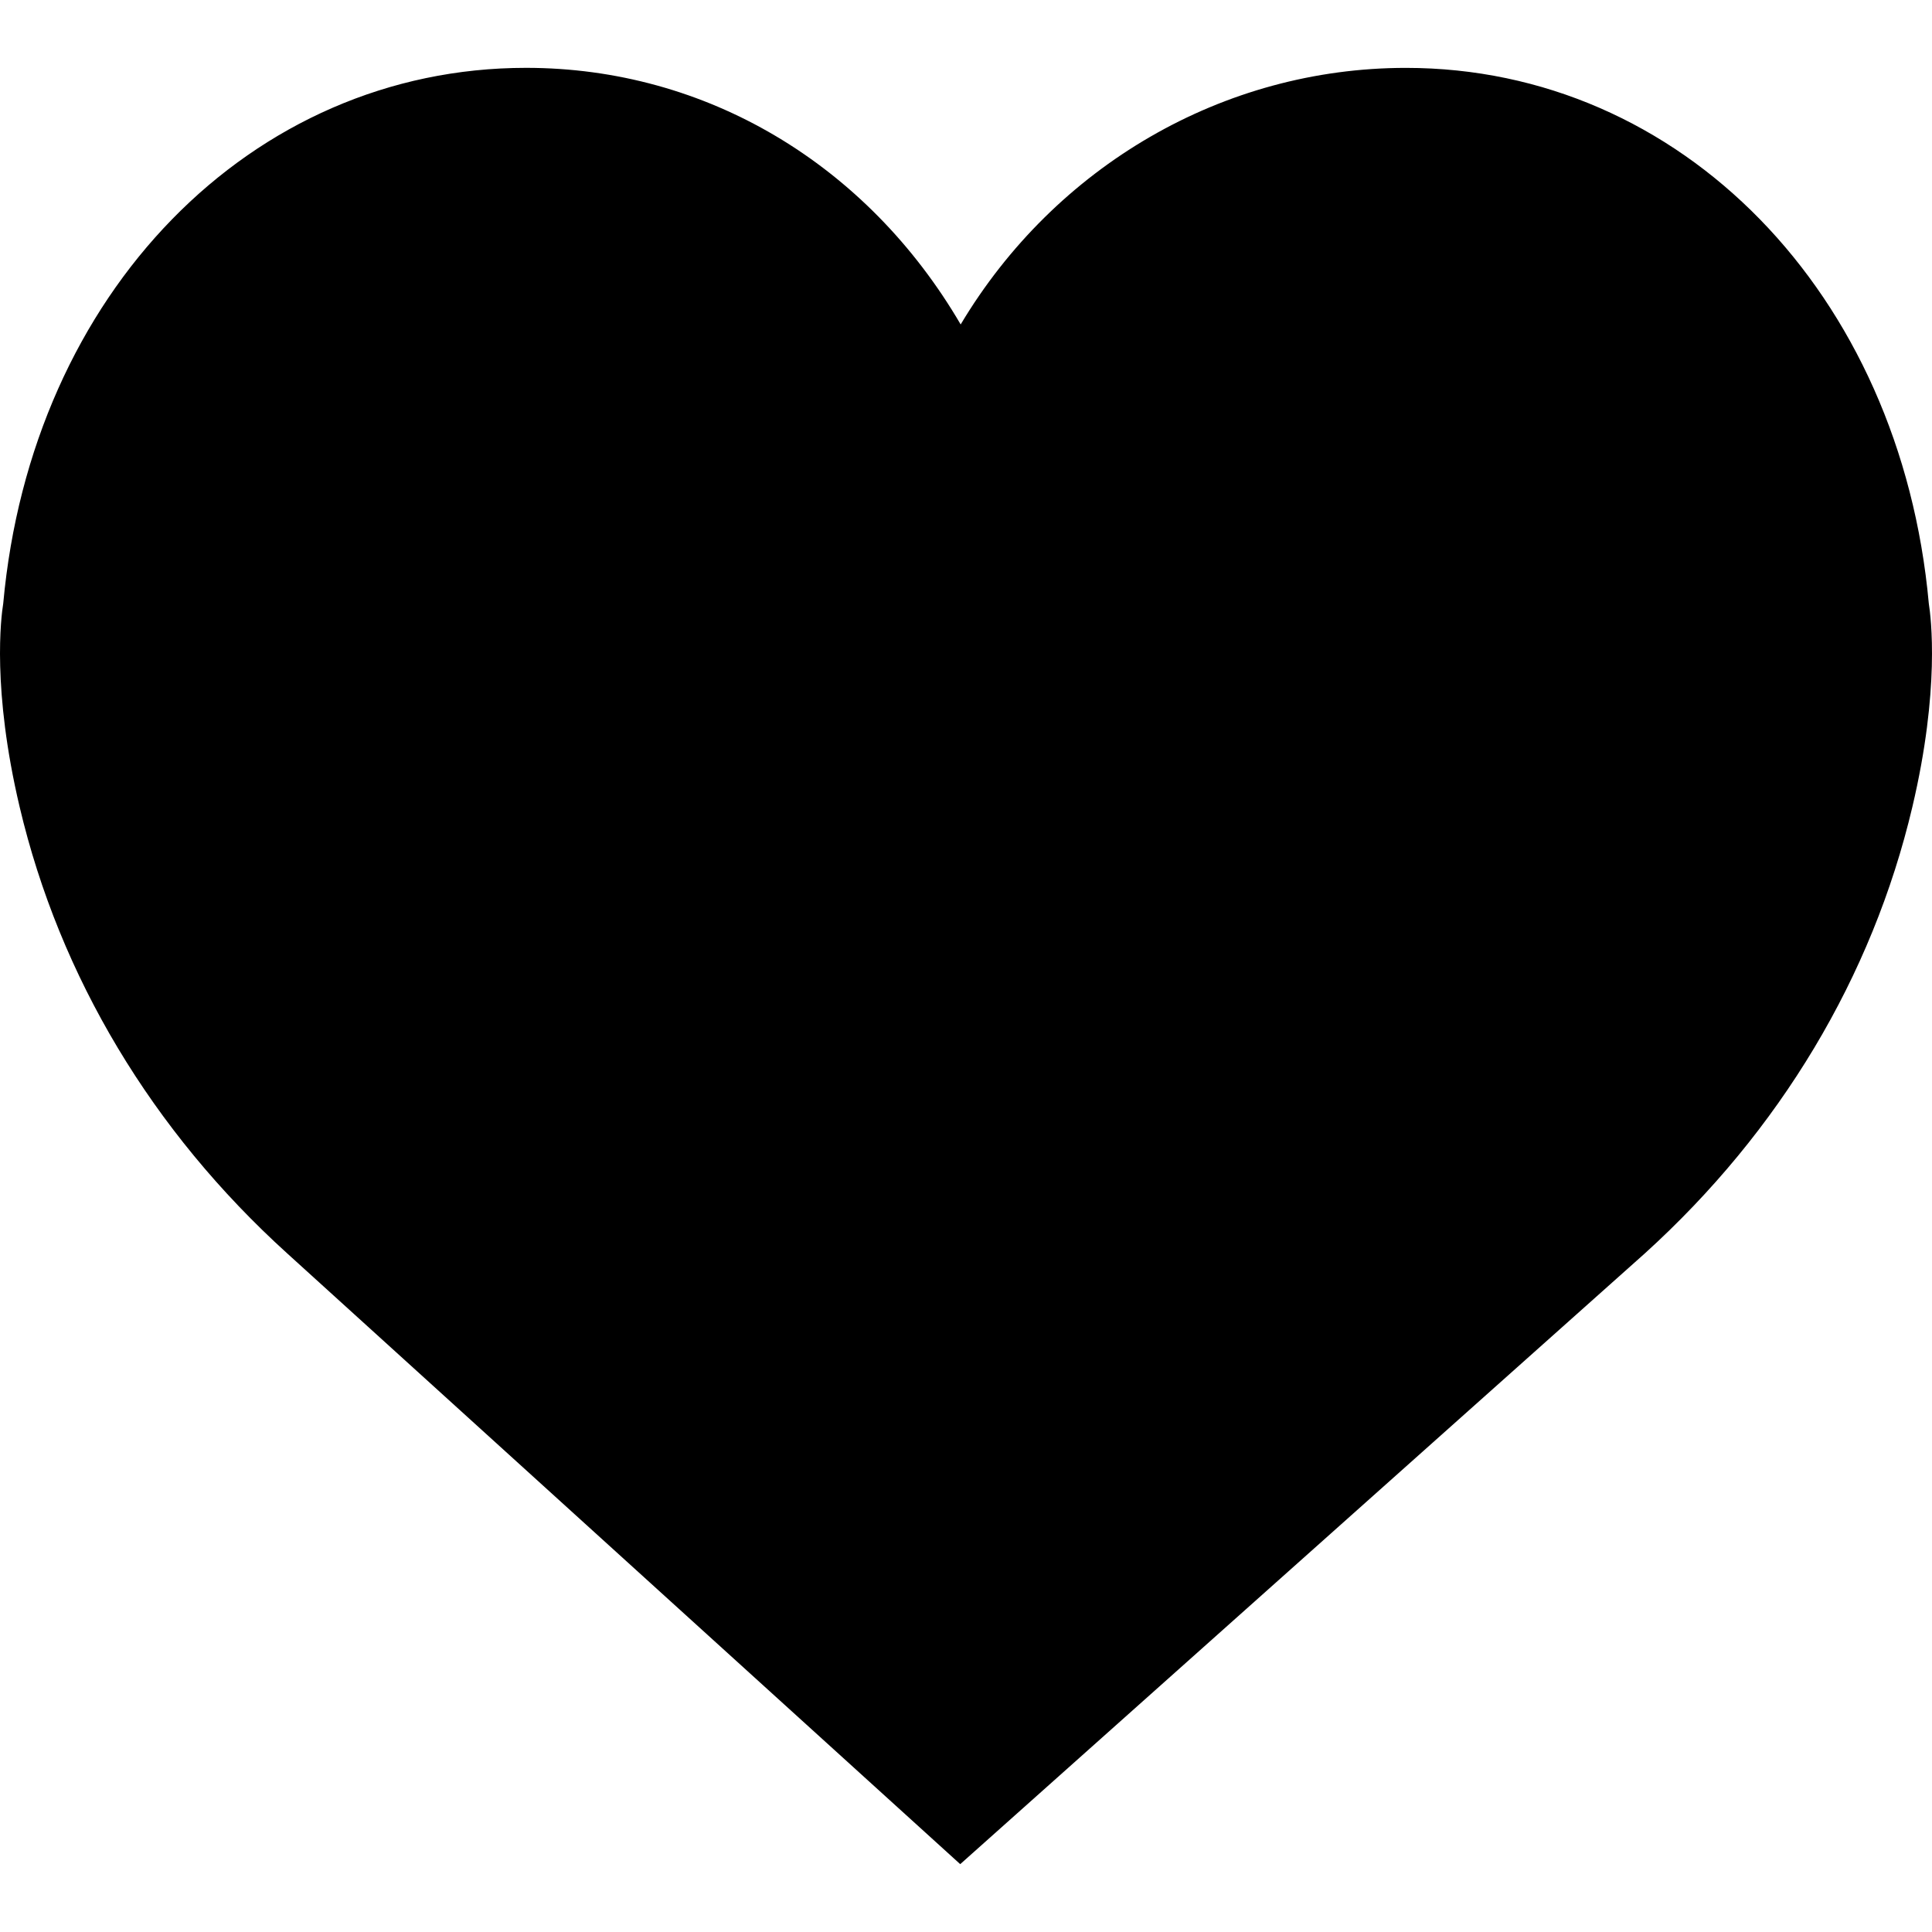
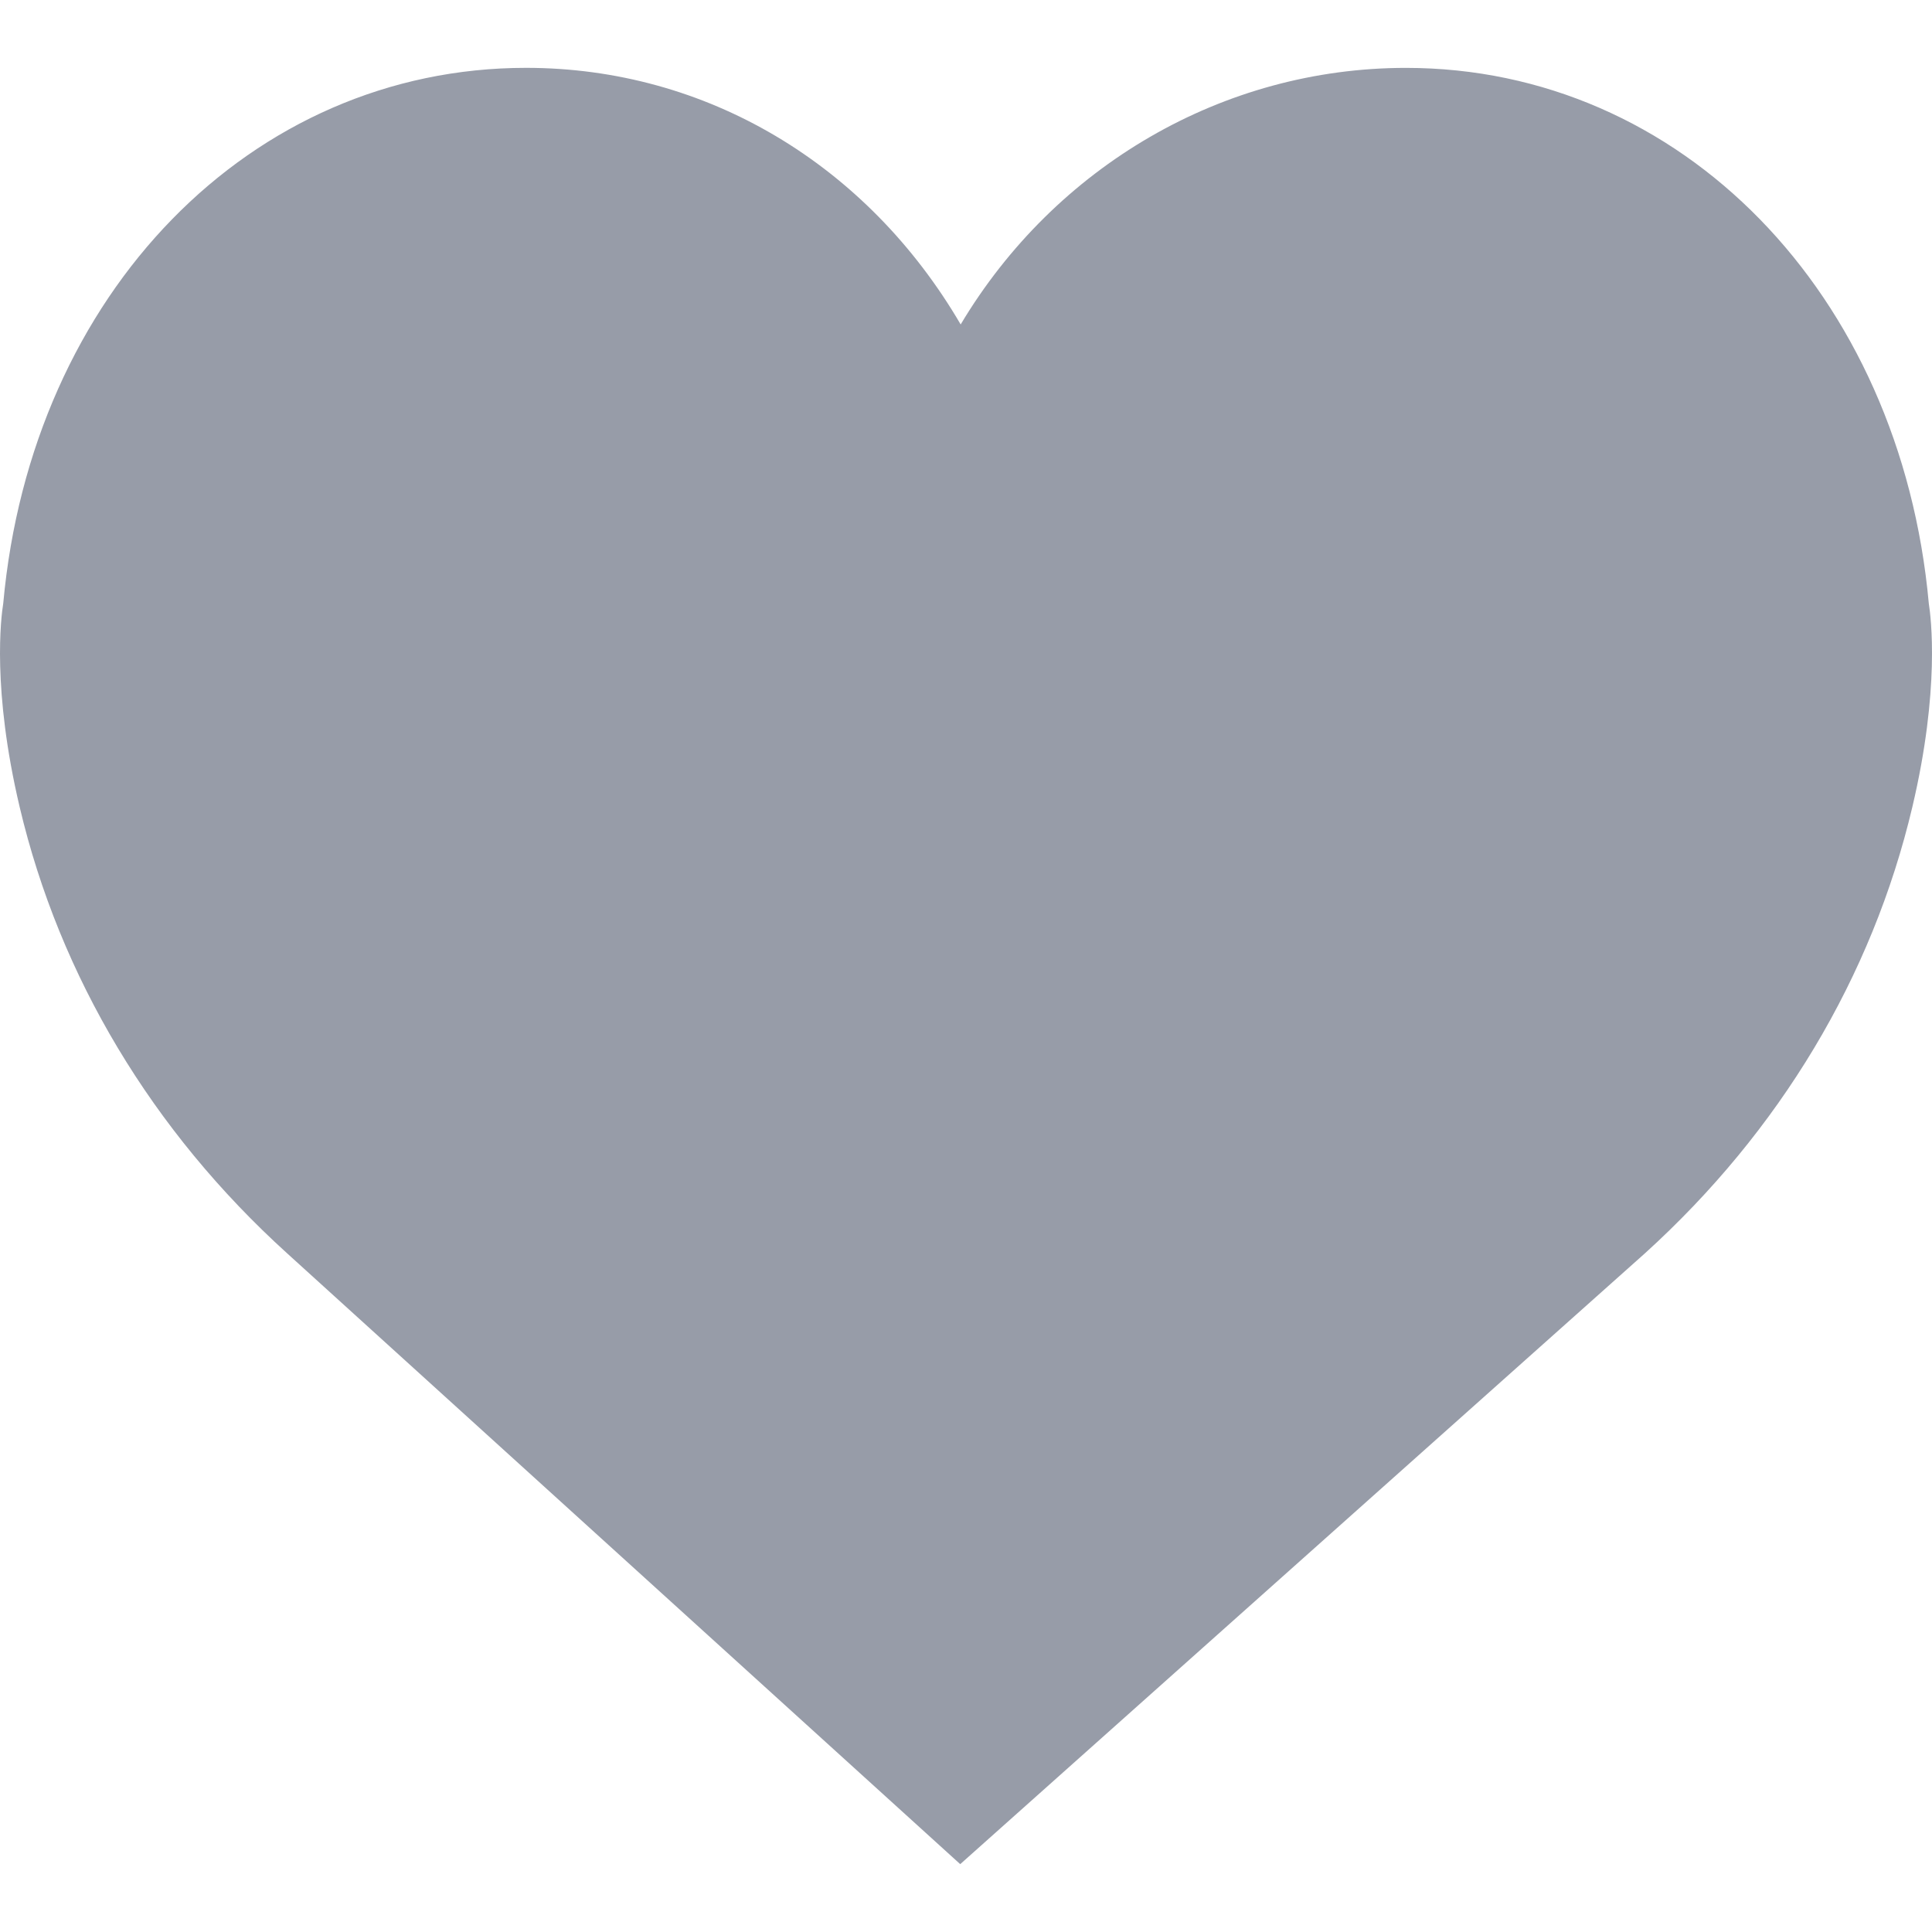
<svg xmlns="http://www.w3.org/2000/svg" version="1.1" id="Capa_1" x="0px" y="0px" viewBox="0 0 51.997 51.997" style="enable-background:new 0 0 51.997 51.997;" xml:space="preserve">
-   <path d="M51.911,16.242C51.152,7.888,45.239,1.827,37.839,1.827c-4.93,0-9.444,2.653-11.984,6.905  c-2.517-4.307-6.846-6.906-11.697-6.906c-7.399,0-13.313,6.061-14.071,14.415c-0.06,0.369-0.306,2.311,0.442,5.478  c1.078,4.568,3.568,8.723,7.199,12.013l18.115,16.439l18.426-16.438c3.631-3.291,6.121-7.445,7.199-12.014  C52.216,18.553,51.97,16.611,51.911,16.242z" />
-   <g>
+   <defs id="defs935" />
+   <path d="M51.911,16.242C51.152,7.888,45.239,1.827,37.839,1.827c-4.93,0-9.444,2.653-11.984,6.905  c-2.517-4.307-6.846-6.906-11.697-6.906c-7.399,0-13.313,6.061-14.071,14.415c-0.06,0.369-0.306,2.311,0.442,5.478  c1.078,4.568,3.568,8.723,7.199,12.013l18.115,16.439l18.426-16.438c3.631-3.291,6.121-7.445,7.199-12.014  C52.216,18.553,51.97,16.611,51.911,16.242z" id="path900" style="fill:#979ca8;fill-opacity:1" />
+   <g id="g902">
</g>
-   <g>
+   <g id="g904">
</g>
-   <g>
+   <g id="g906">
</g>
-   <g>
+   <g id="g908">
</g>
-   <g>
+   <g id="g910">
</g>
-   <g>
+   <g id="g912">
</g>
-   <g>
+   <g id="g914">
</g>
-   <g>
+   <g id="g916">
</g>
-   <g>
+   <g id="g918">
</g>
-   <g>
+   <g id="g920">
</g>
-   <g>
+   <g id="g922">
</g>
-   <g>
+   <g id="g924">
</g>
-   <g>
+   <g id="g926">
</g>
-   <g>
+   <g id="g928">
</g>
-   <g>
+   <g id="g930">
</g>
</svg>
